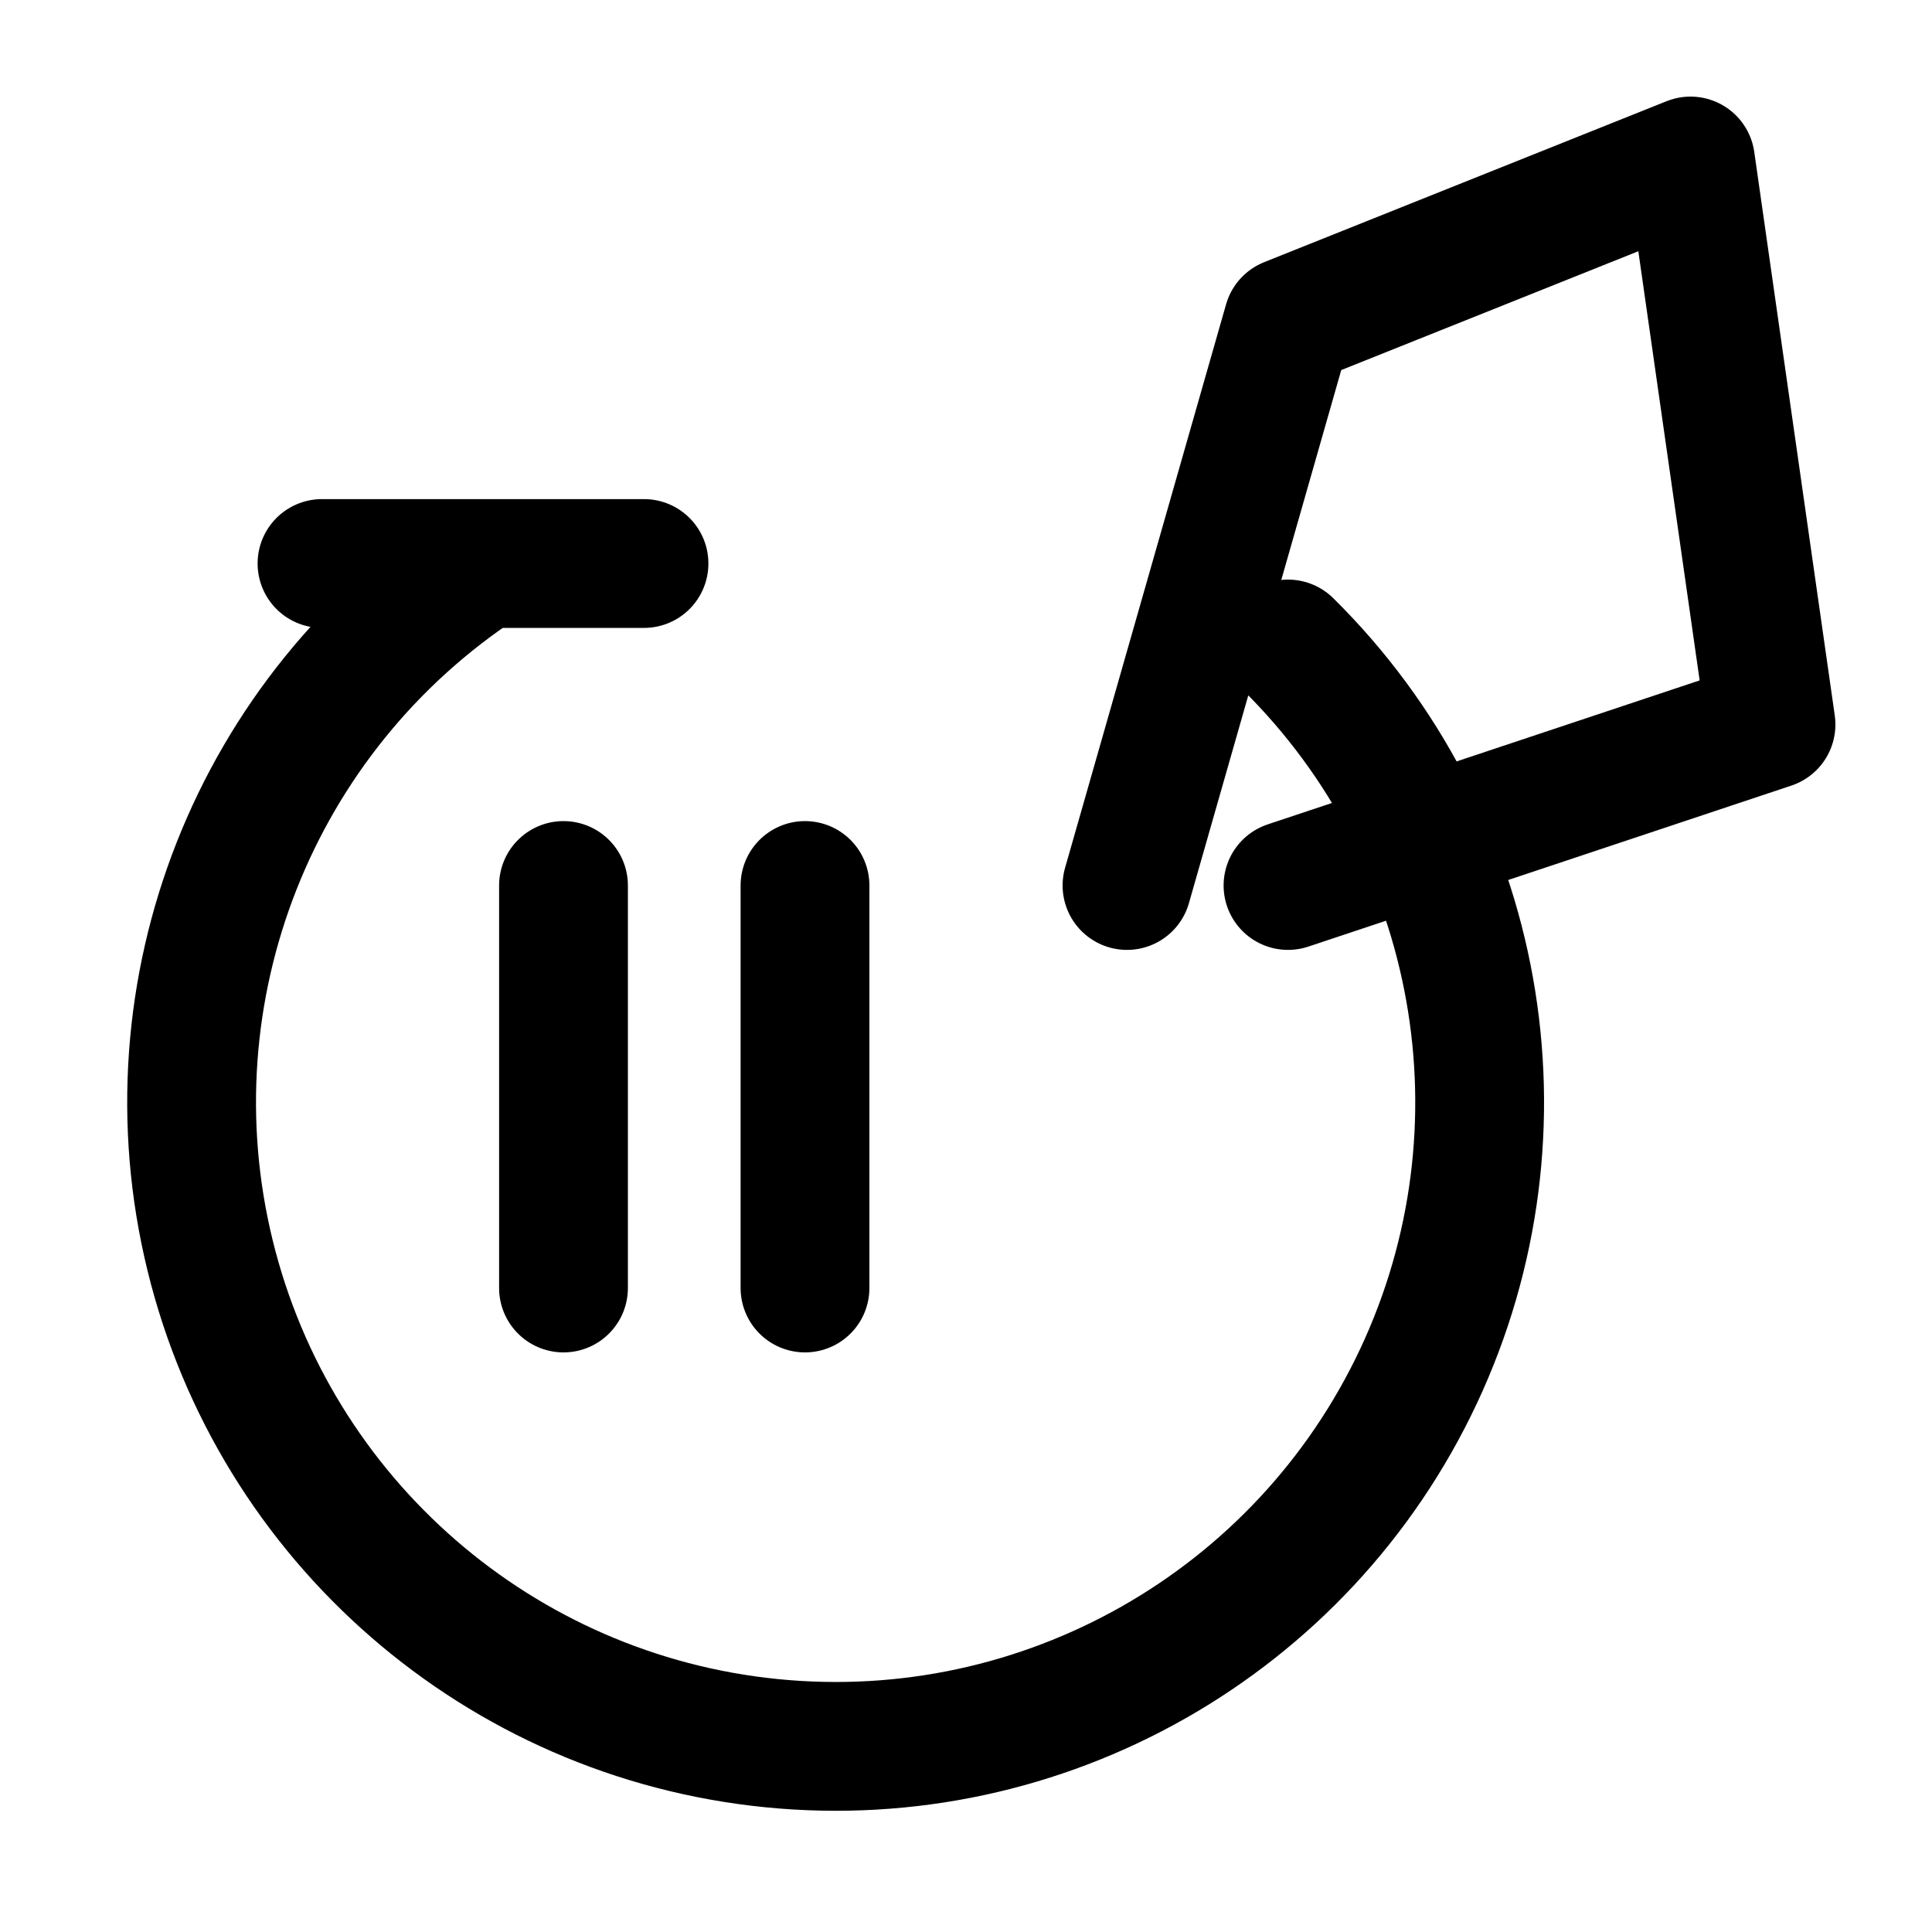
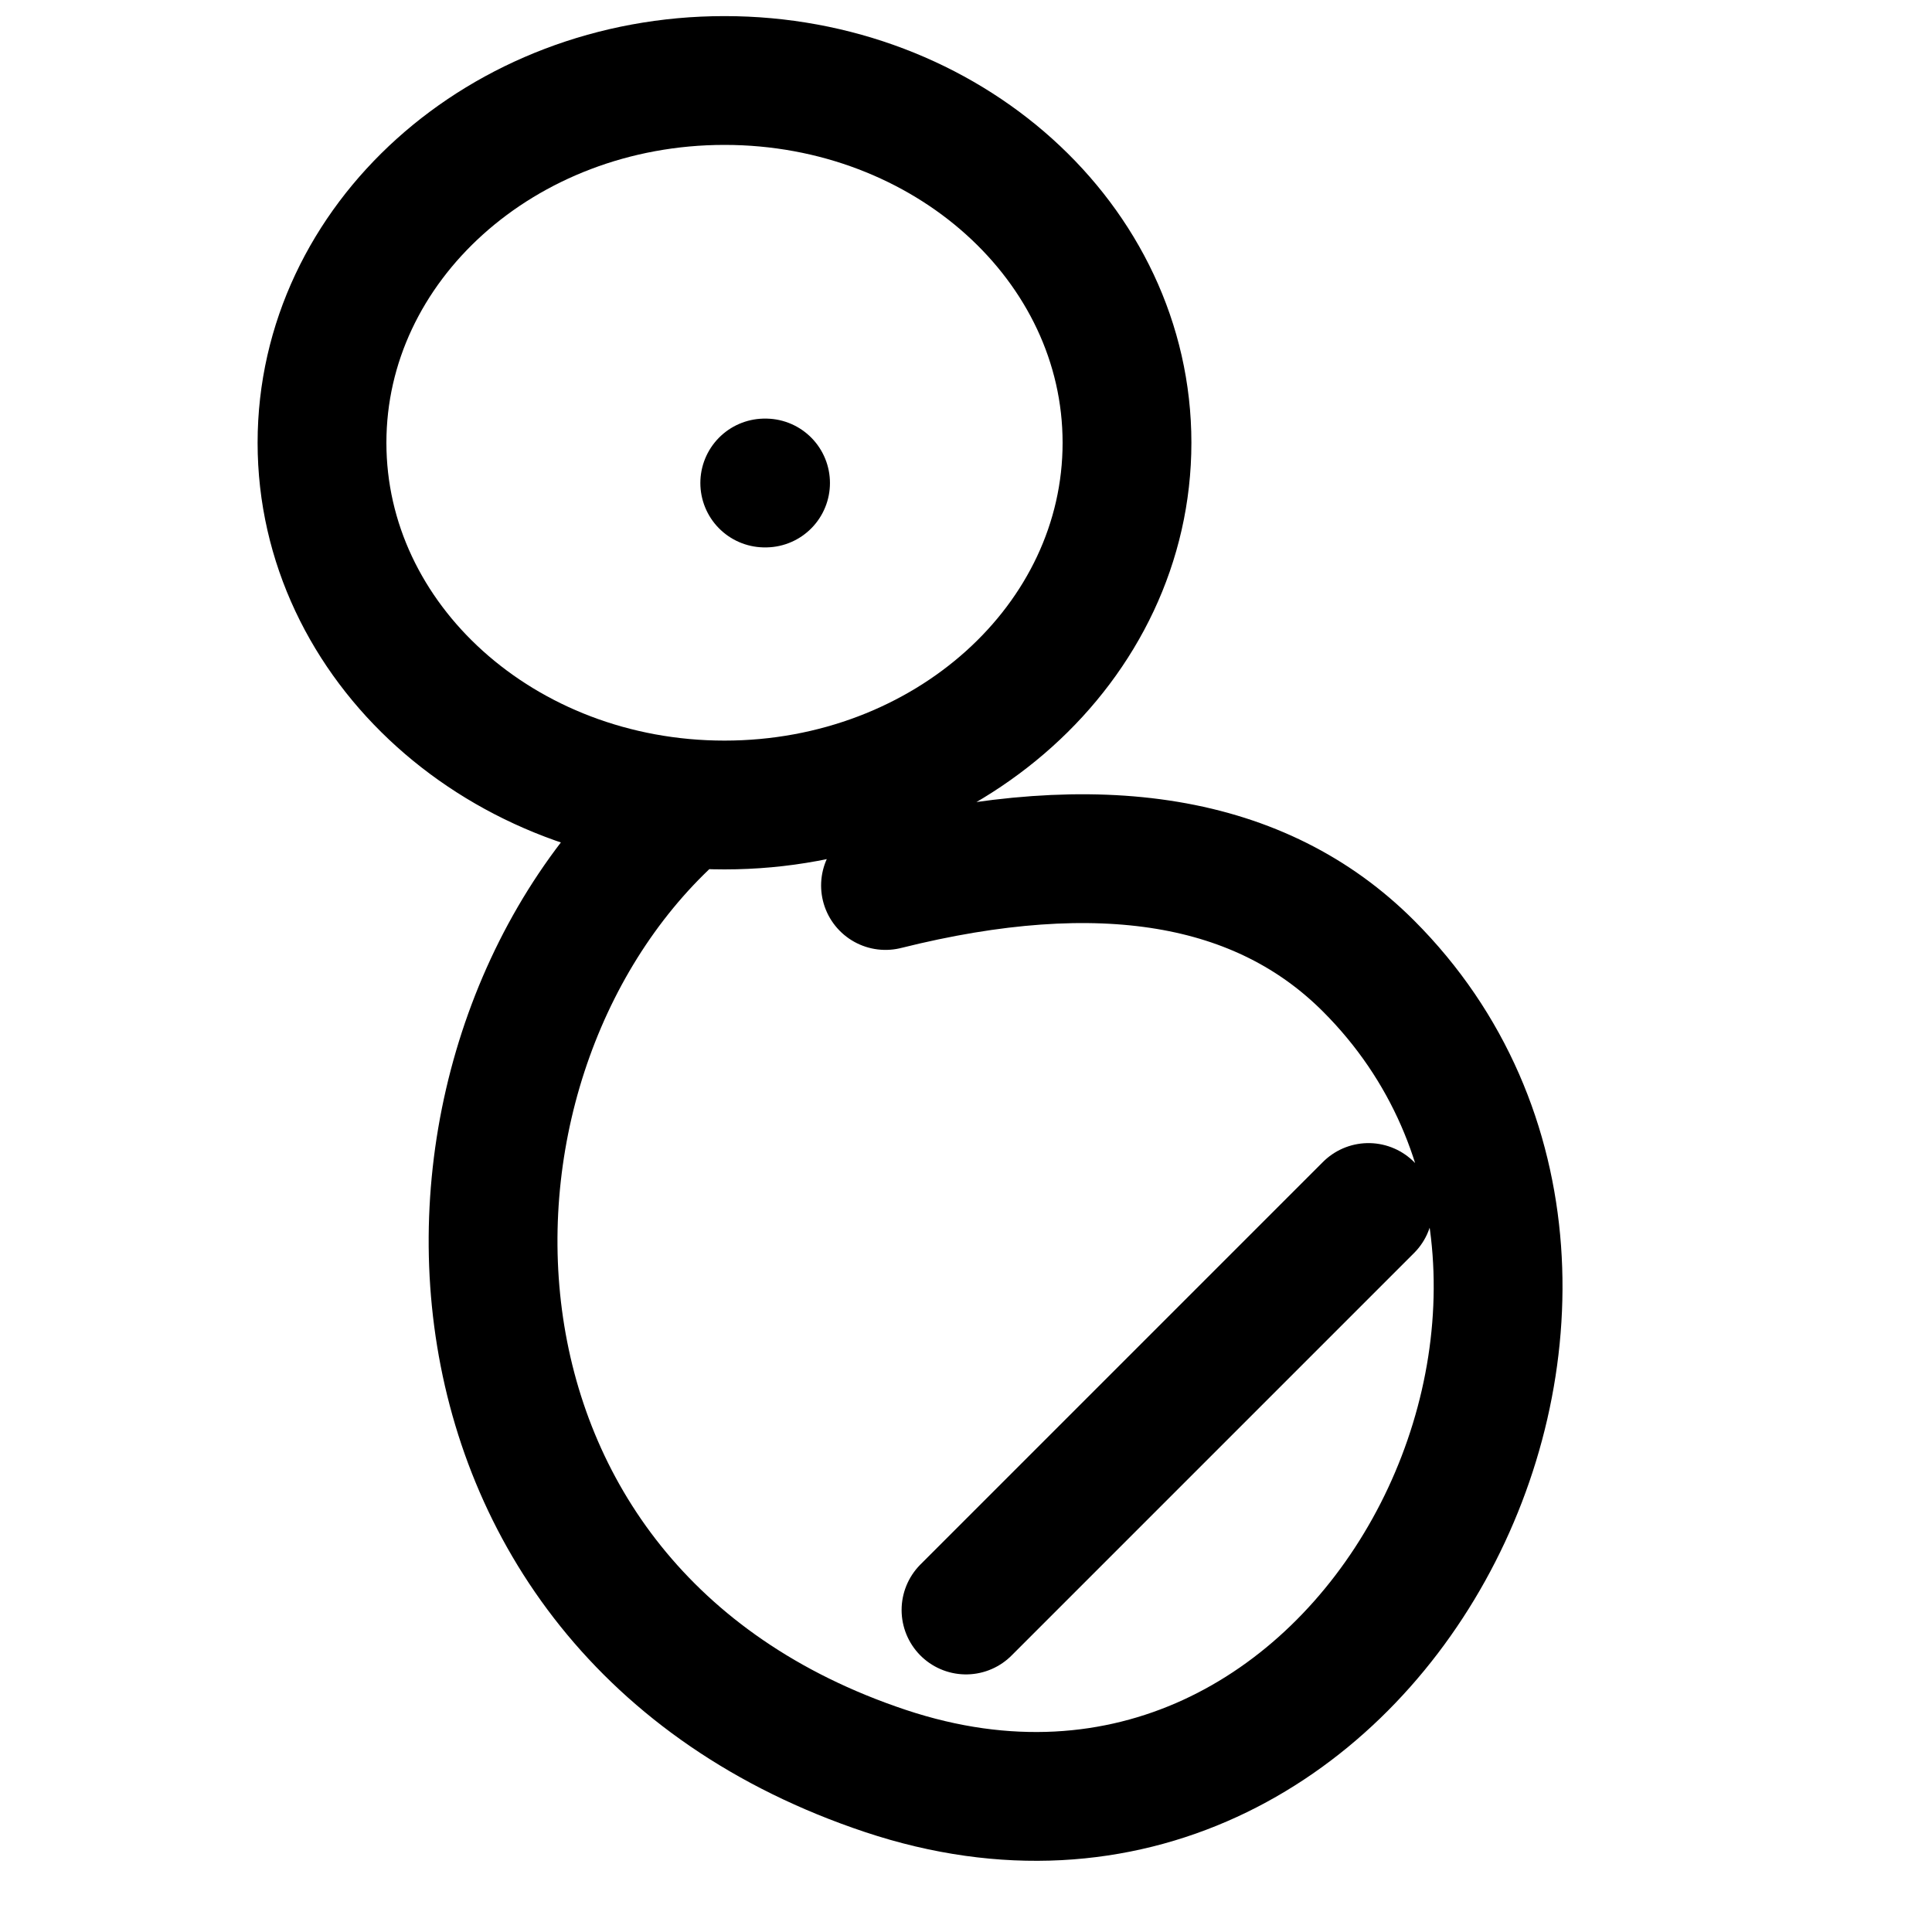
<svg xmlns="http://www.w3.org/2000/svg" width="24" height="24" viewBox="0 0 24 24">
-   <path d="M4 7h4m-2 0a8 8 0 1 0 10 1m-2 3 2-7 5-2 1 7-6 2m-9 0v5m3-5v5" fill="none" stroke="currentColor" stroke-width="1.6" stroke-linecap="round" stroke-linejoin="round" />
+   <path d="M14 5.5a5 4.5 0 1 0-10 0 5 4.5 0 1 0 10 0ZM9.5 6h.01M8.5 10C5 13 5 20 11 22C17 24 21 16 17 12Q15 10 11 11M12 20l5-5" fill="none" stroke="currentColor" stroke-width="1.6" stroke-linecap="round" stroke-linejoin="round" />
</svg>
